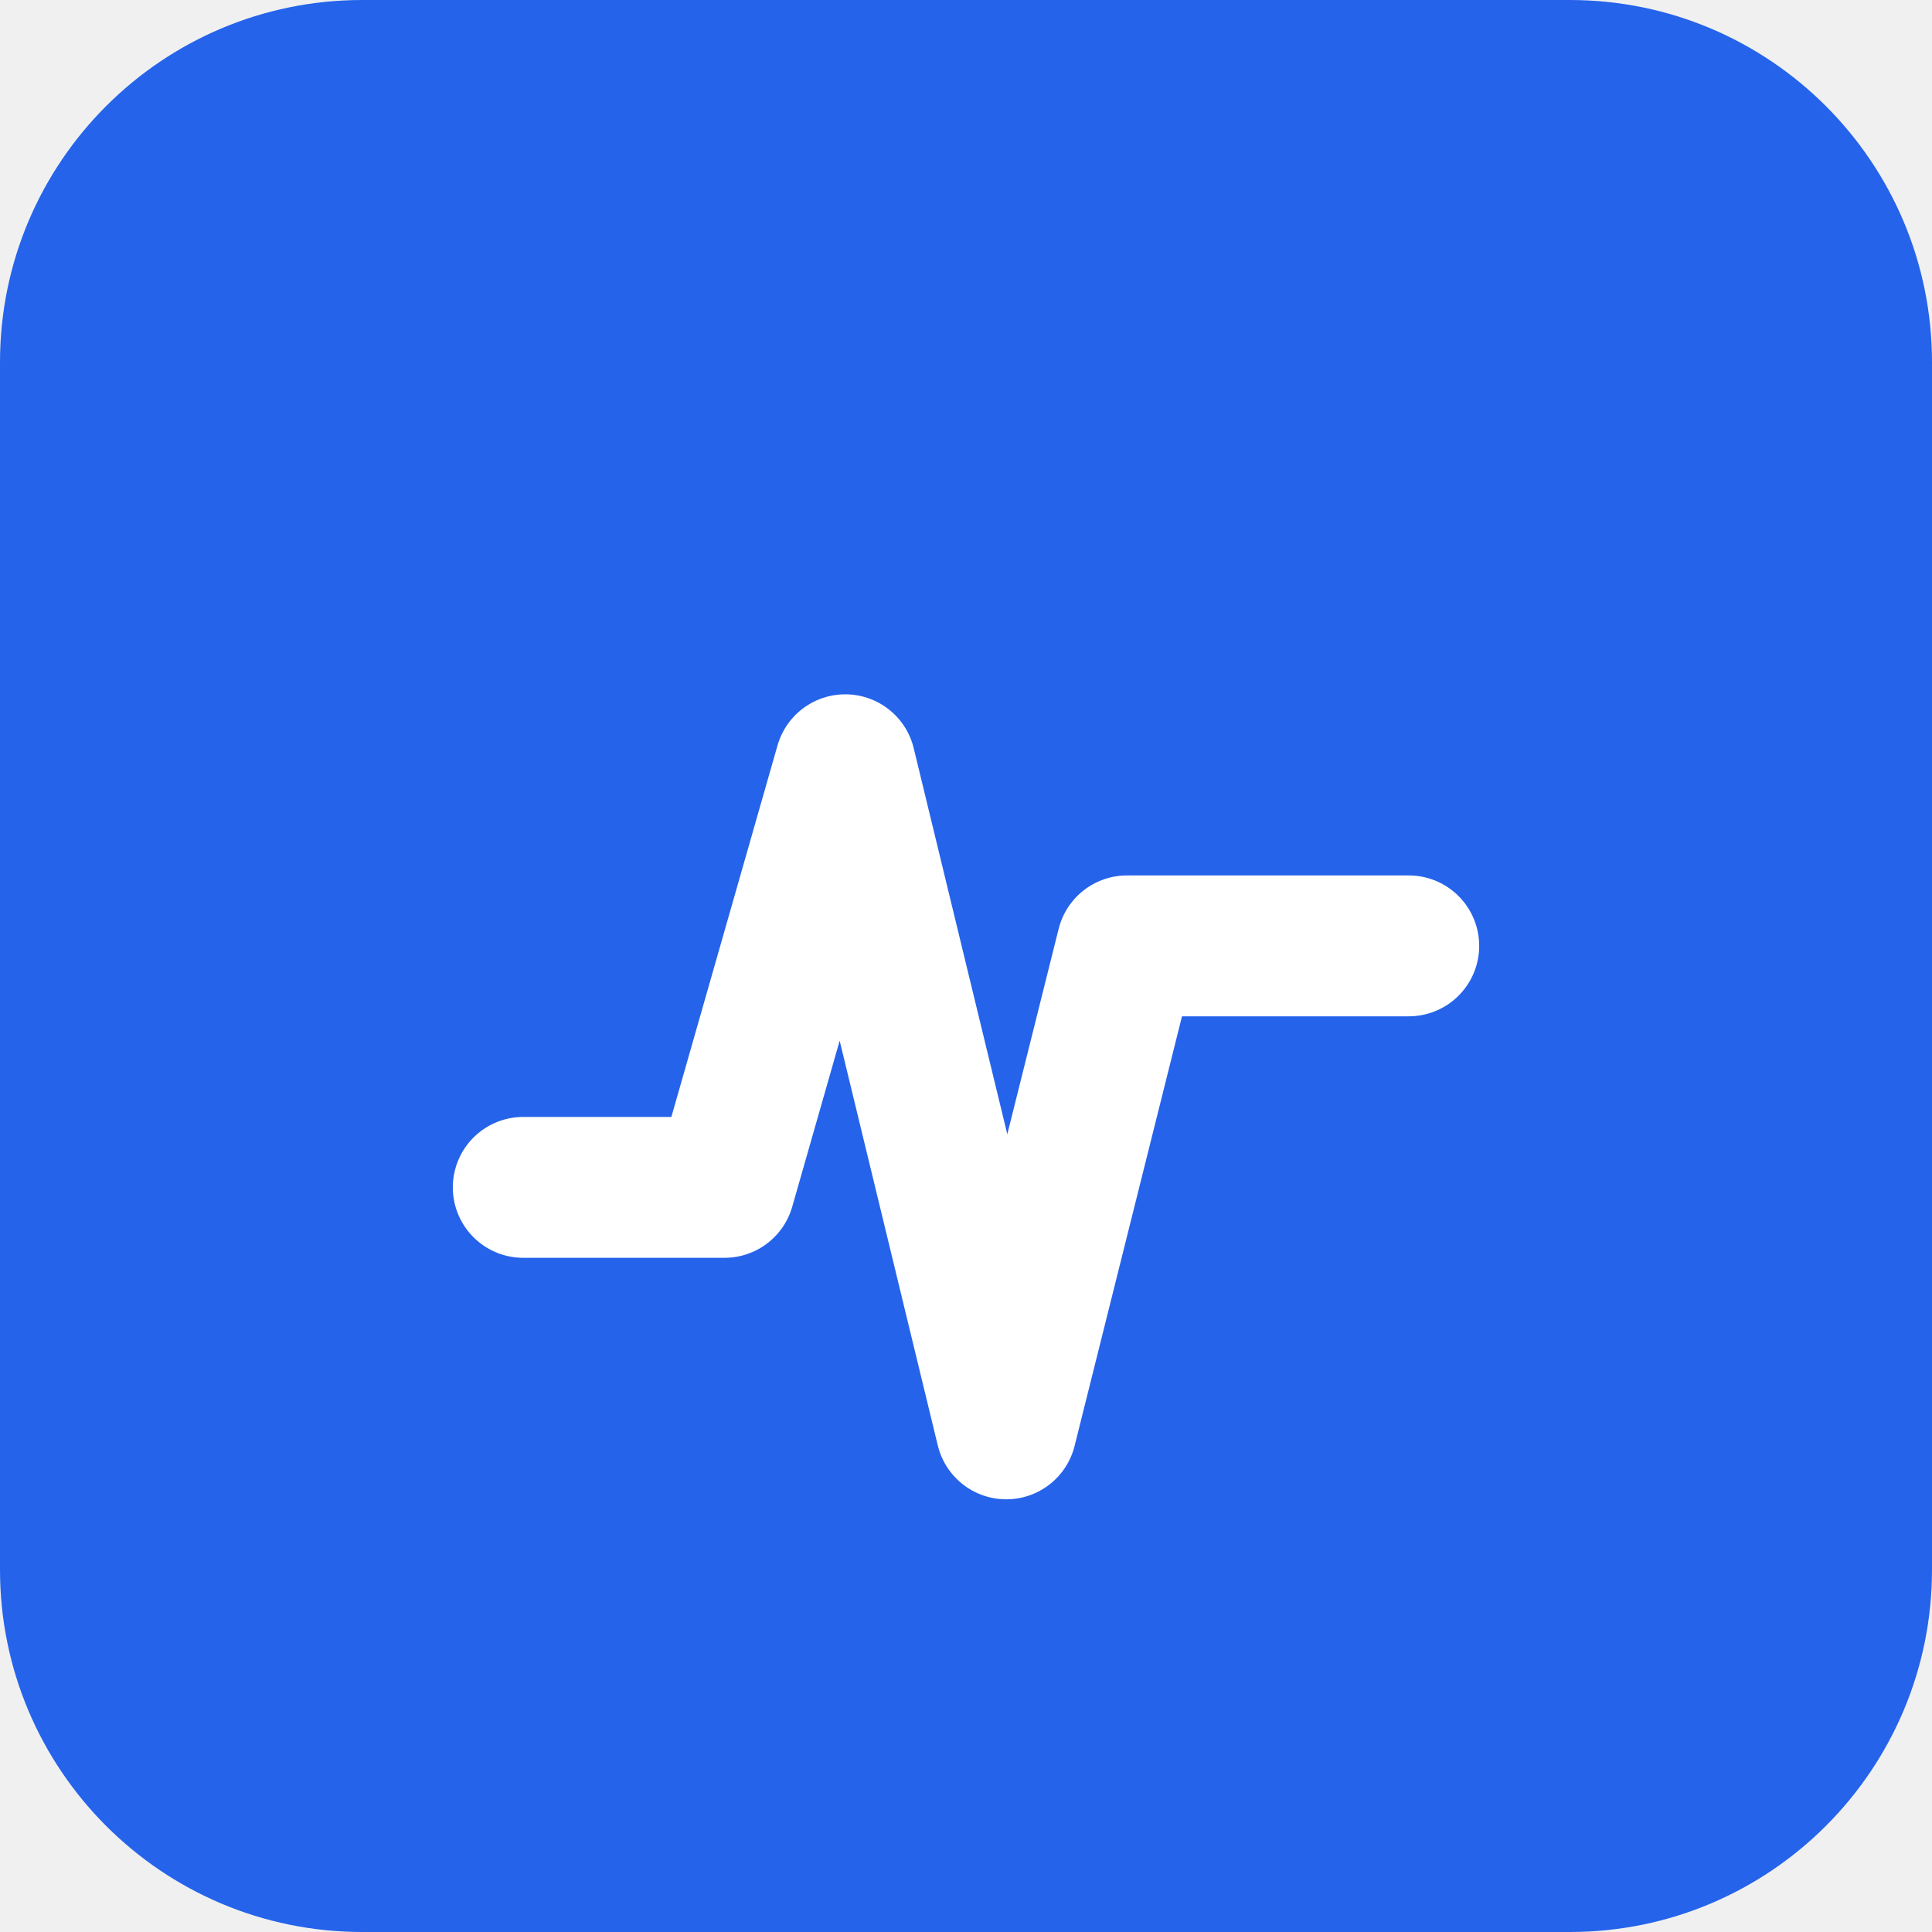
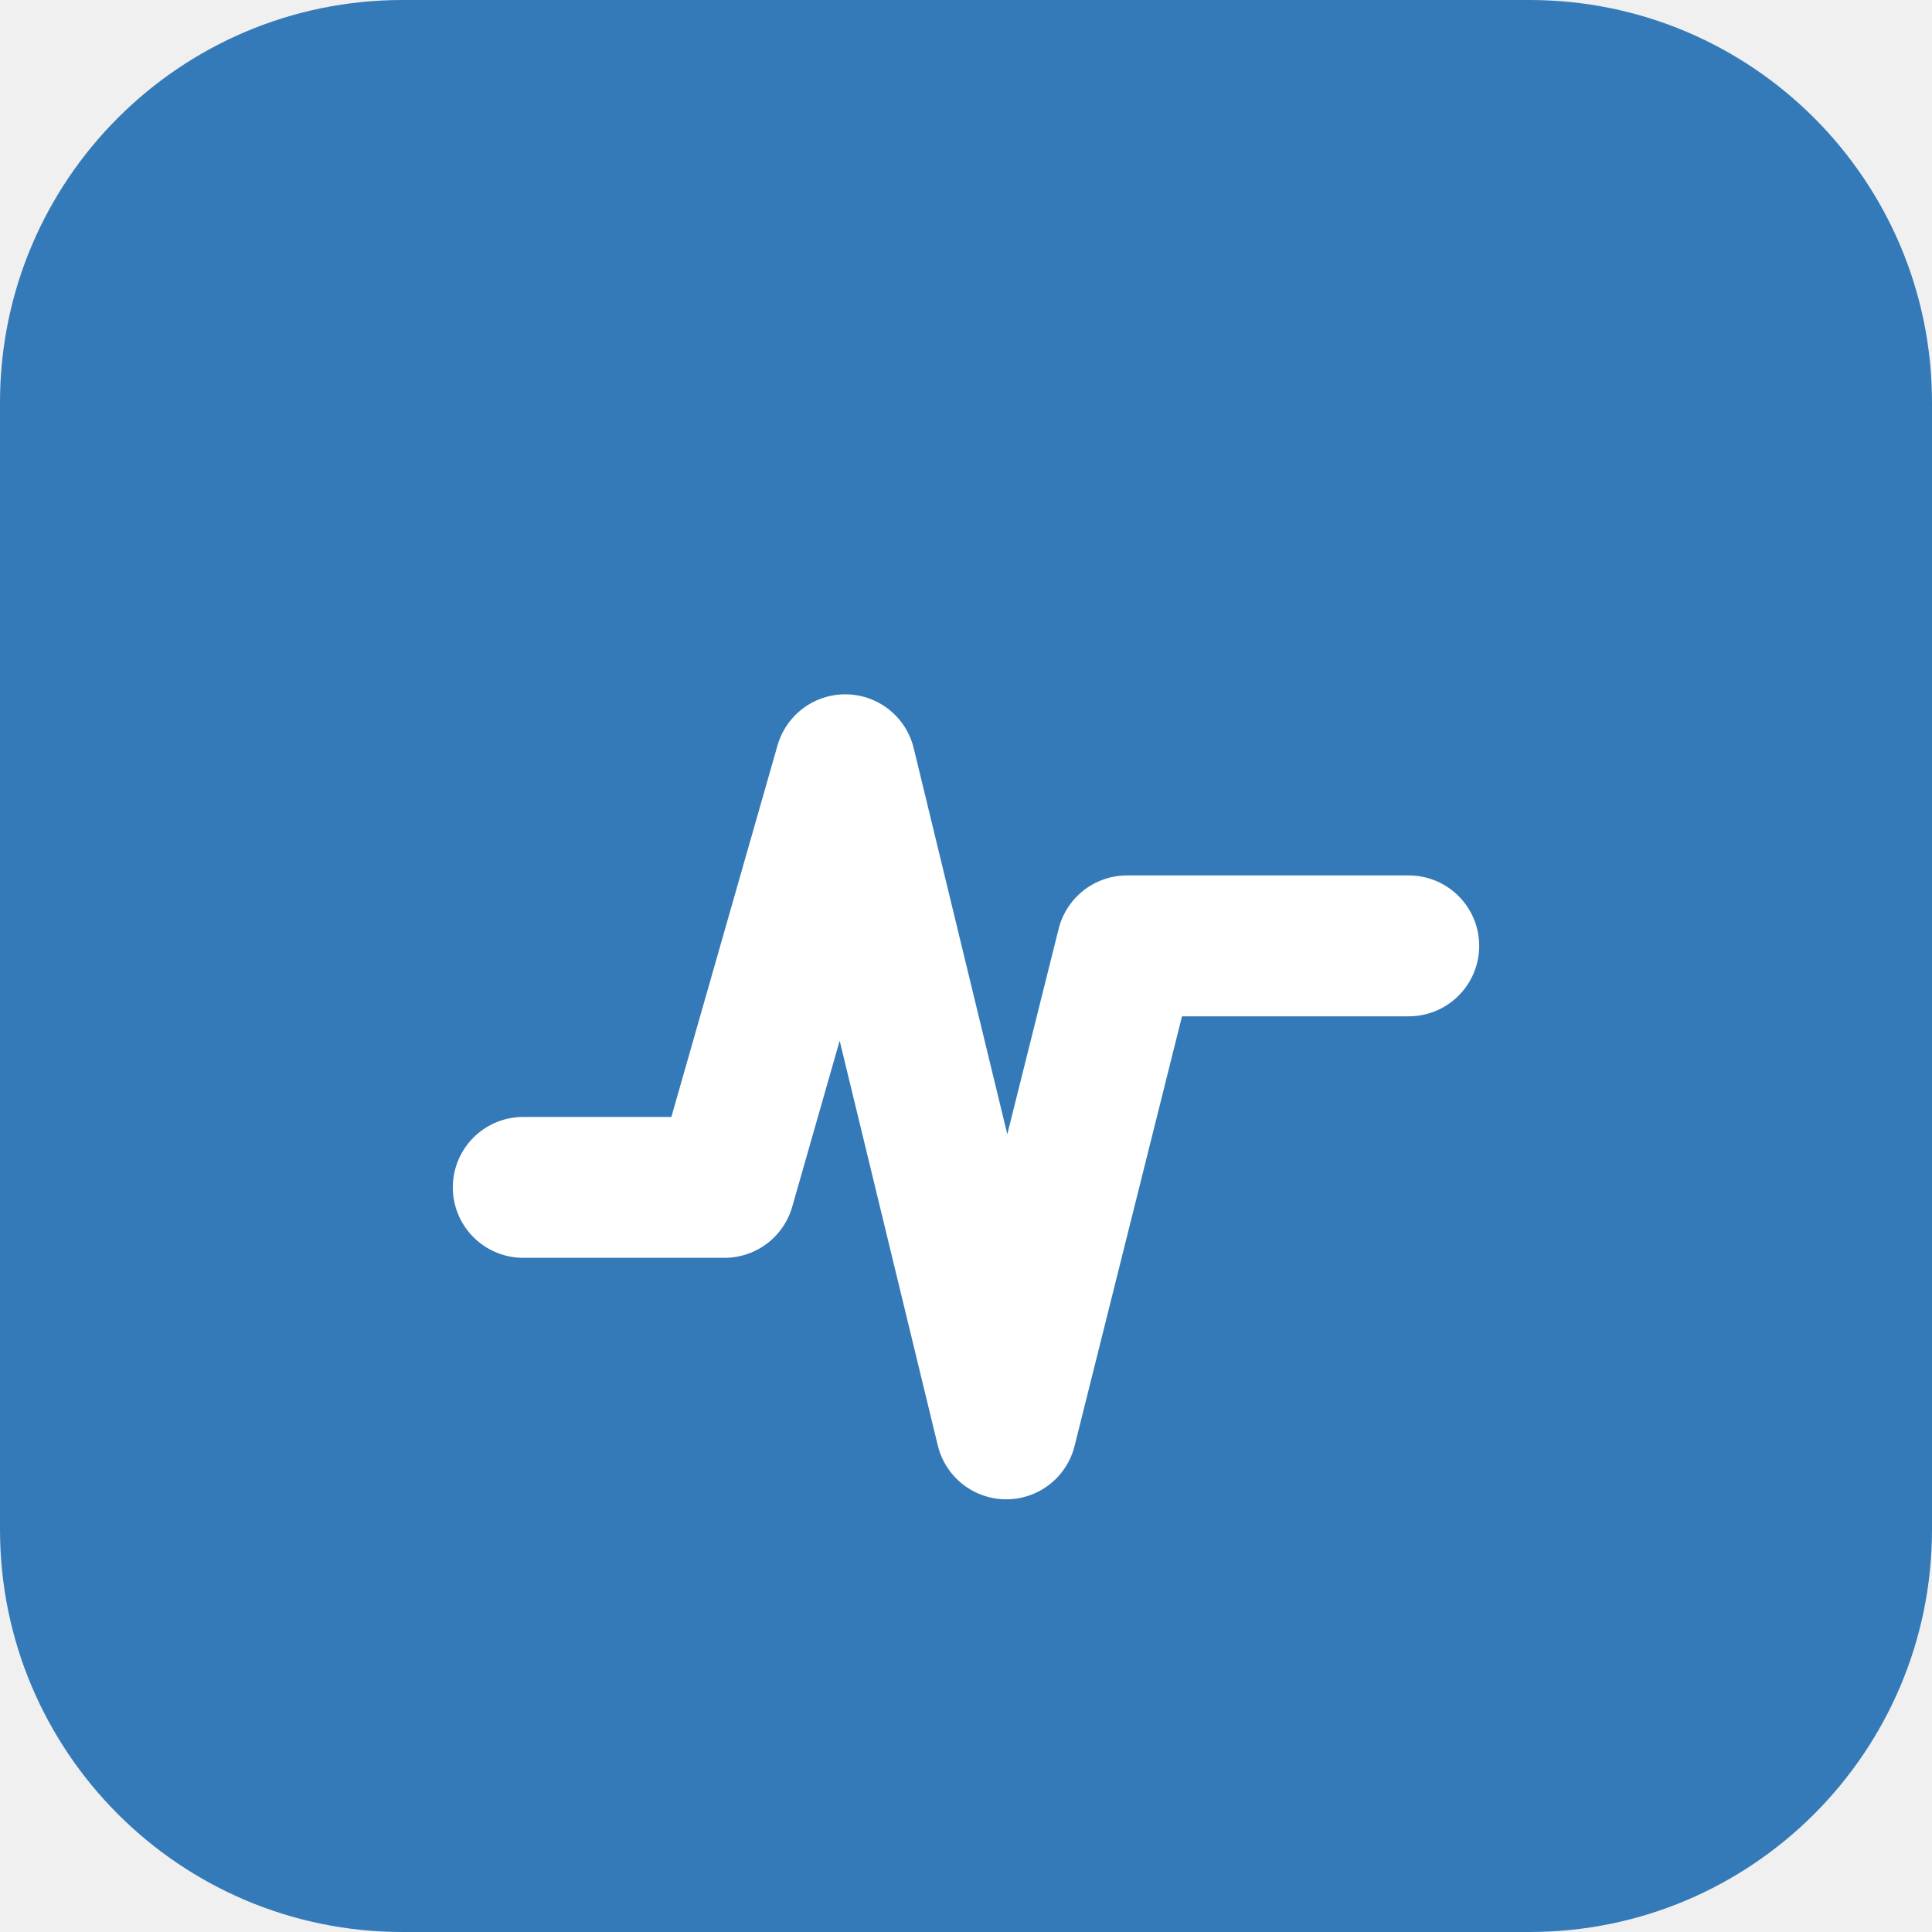
<svg xmlns="http://www.w3.org/2000/svg" viewBox="0 0 192 192">
-   <rect width="192" height="192" rx="36" fill="#2563EB" />
+   <rect width="192" height="192" rx="40" fill="#357AB8" />
  <path d="M52 118h20l12-42 16 66 12-48h28" stroke="#FFFFFF" stroke-width="14" fill="none" stroke-linecap="round" stroke-linejoin="round" />
</svg>
